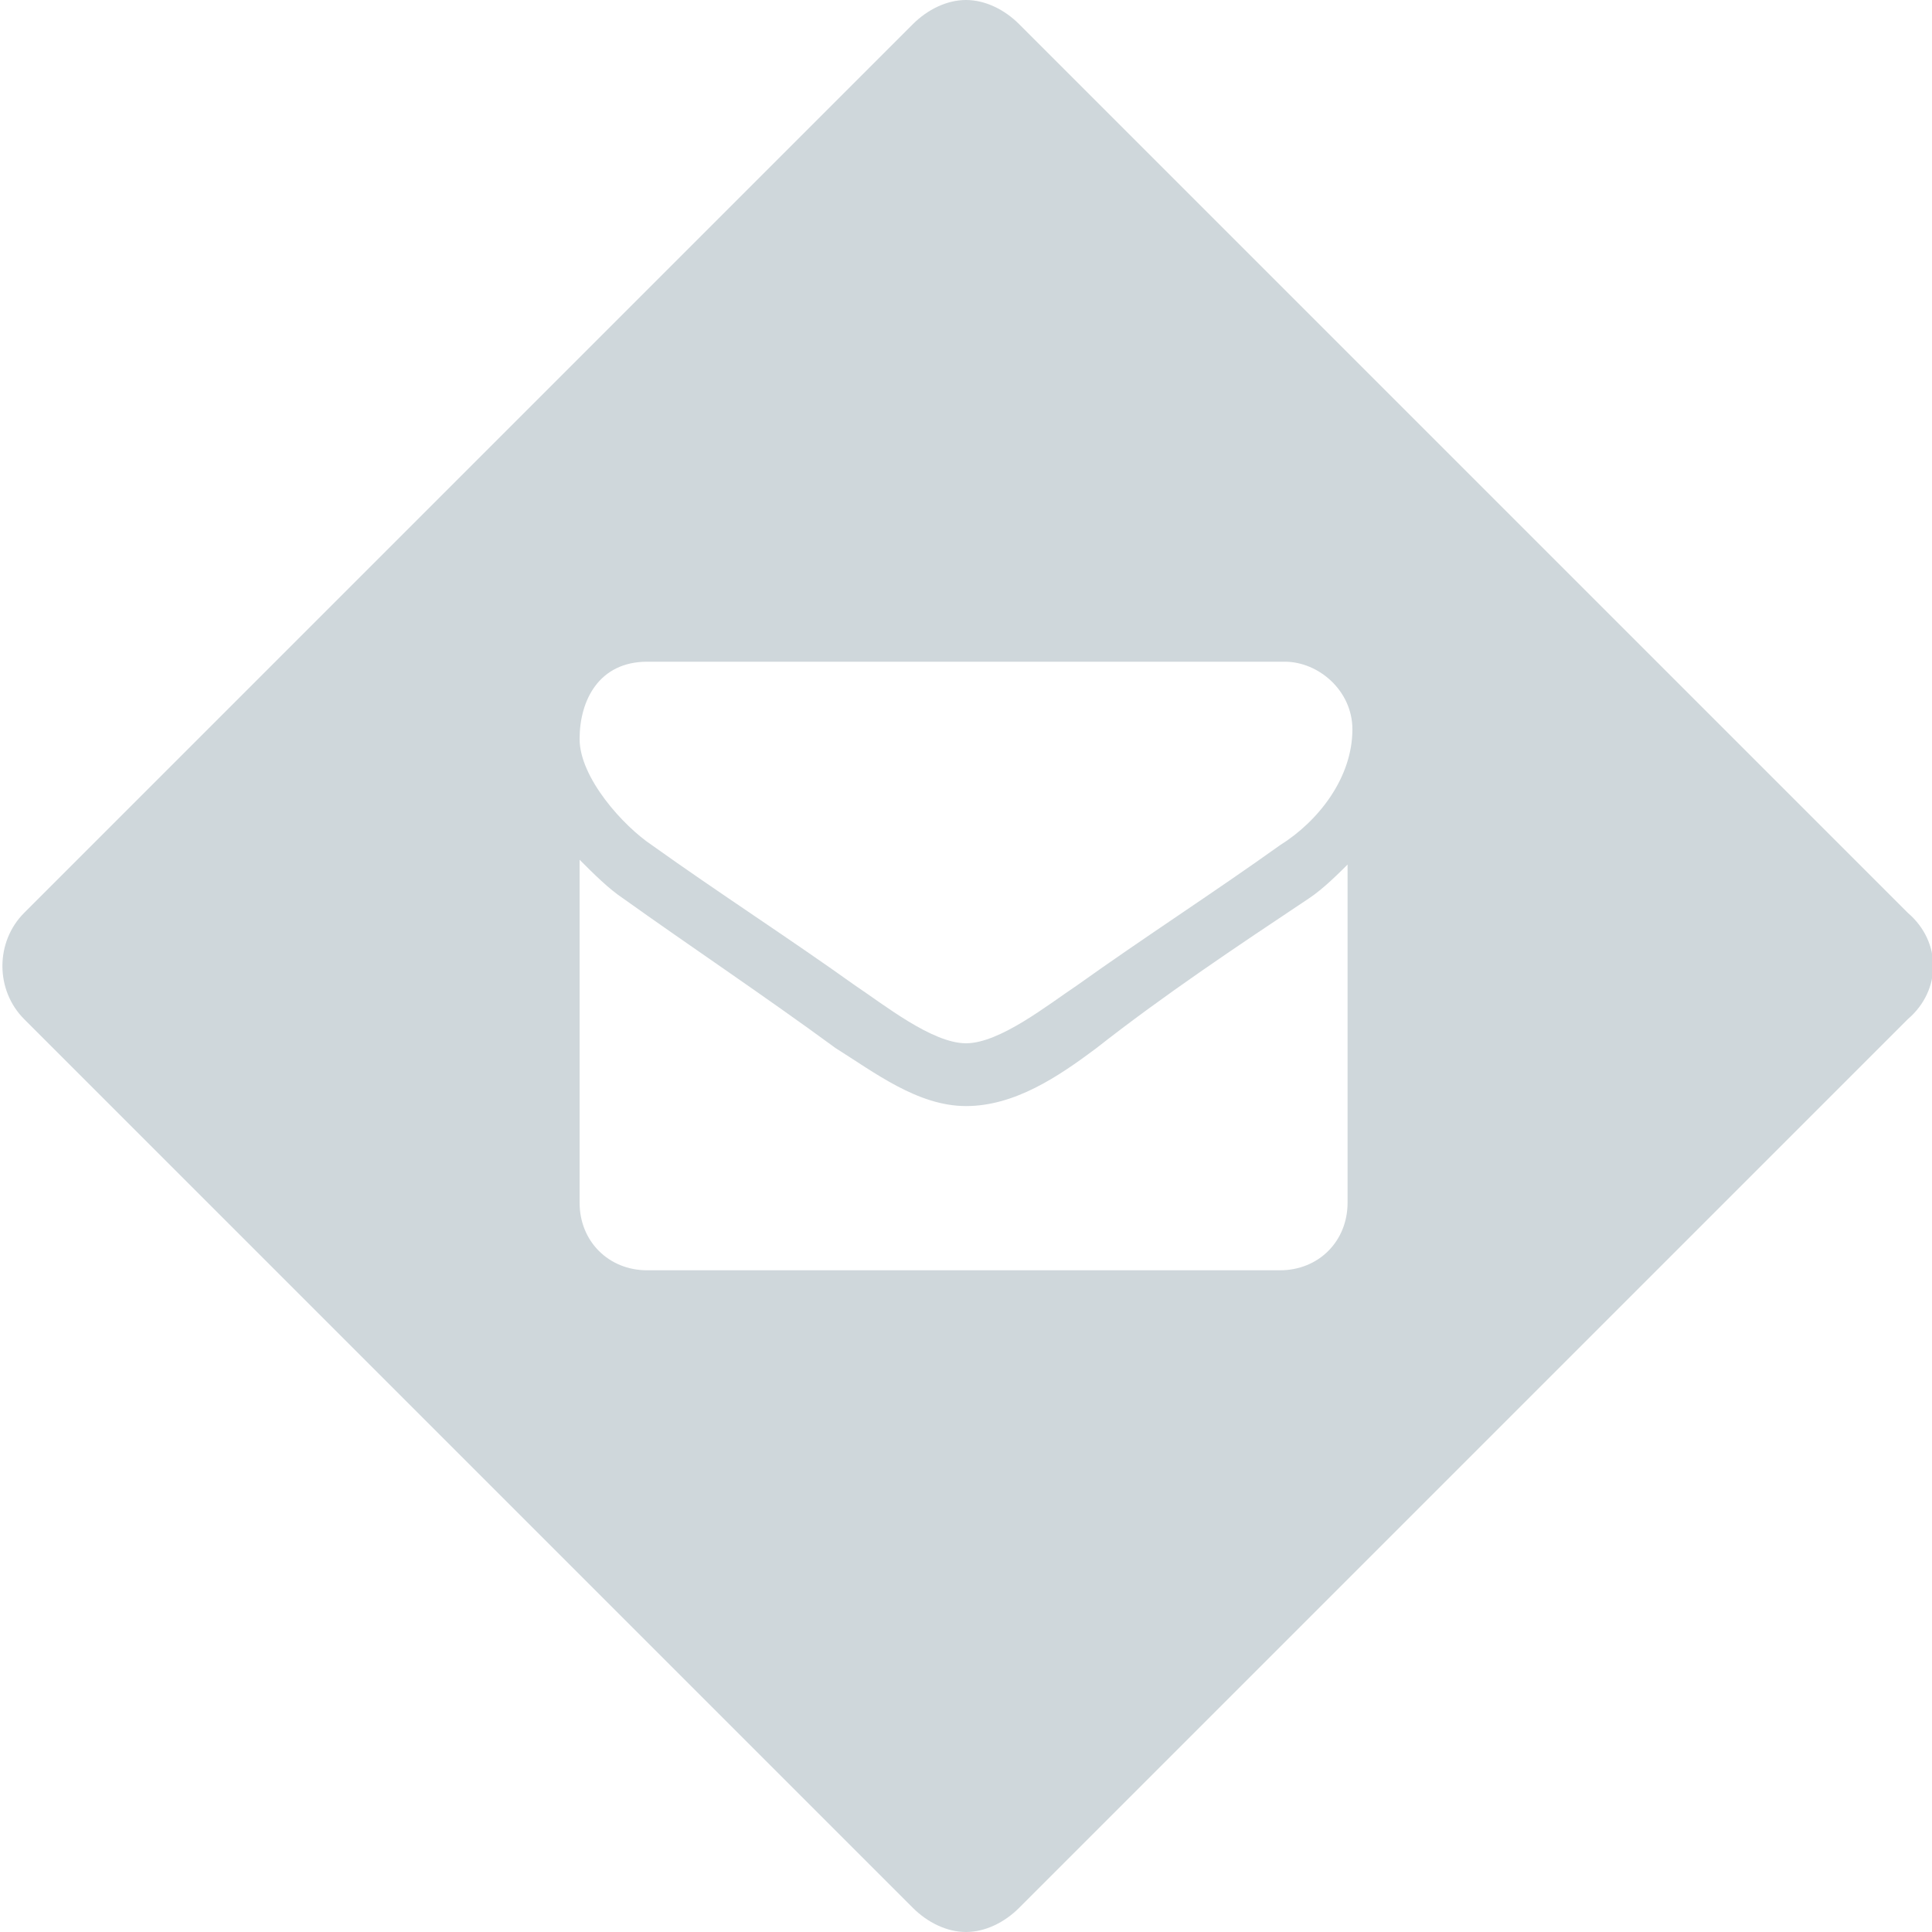
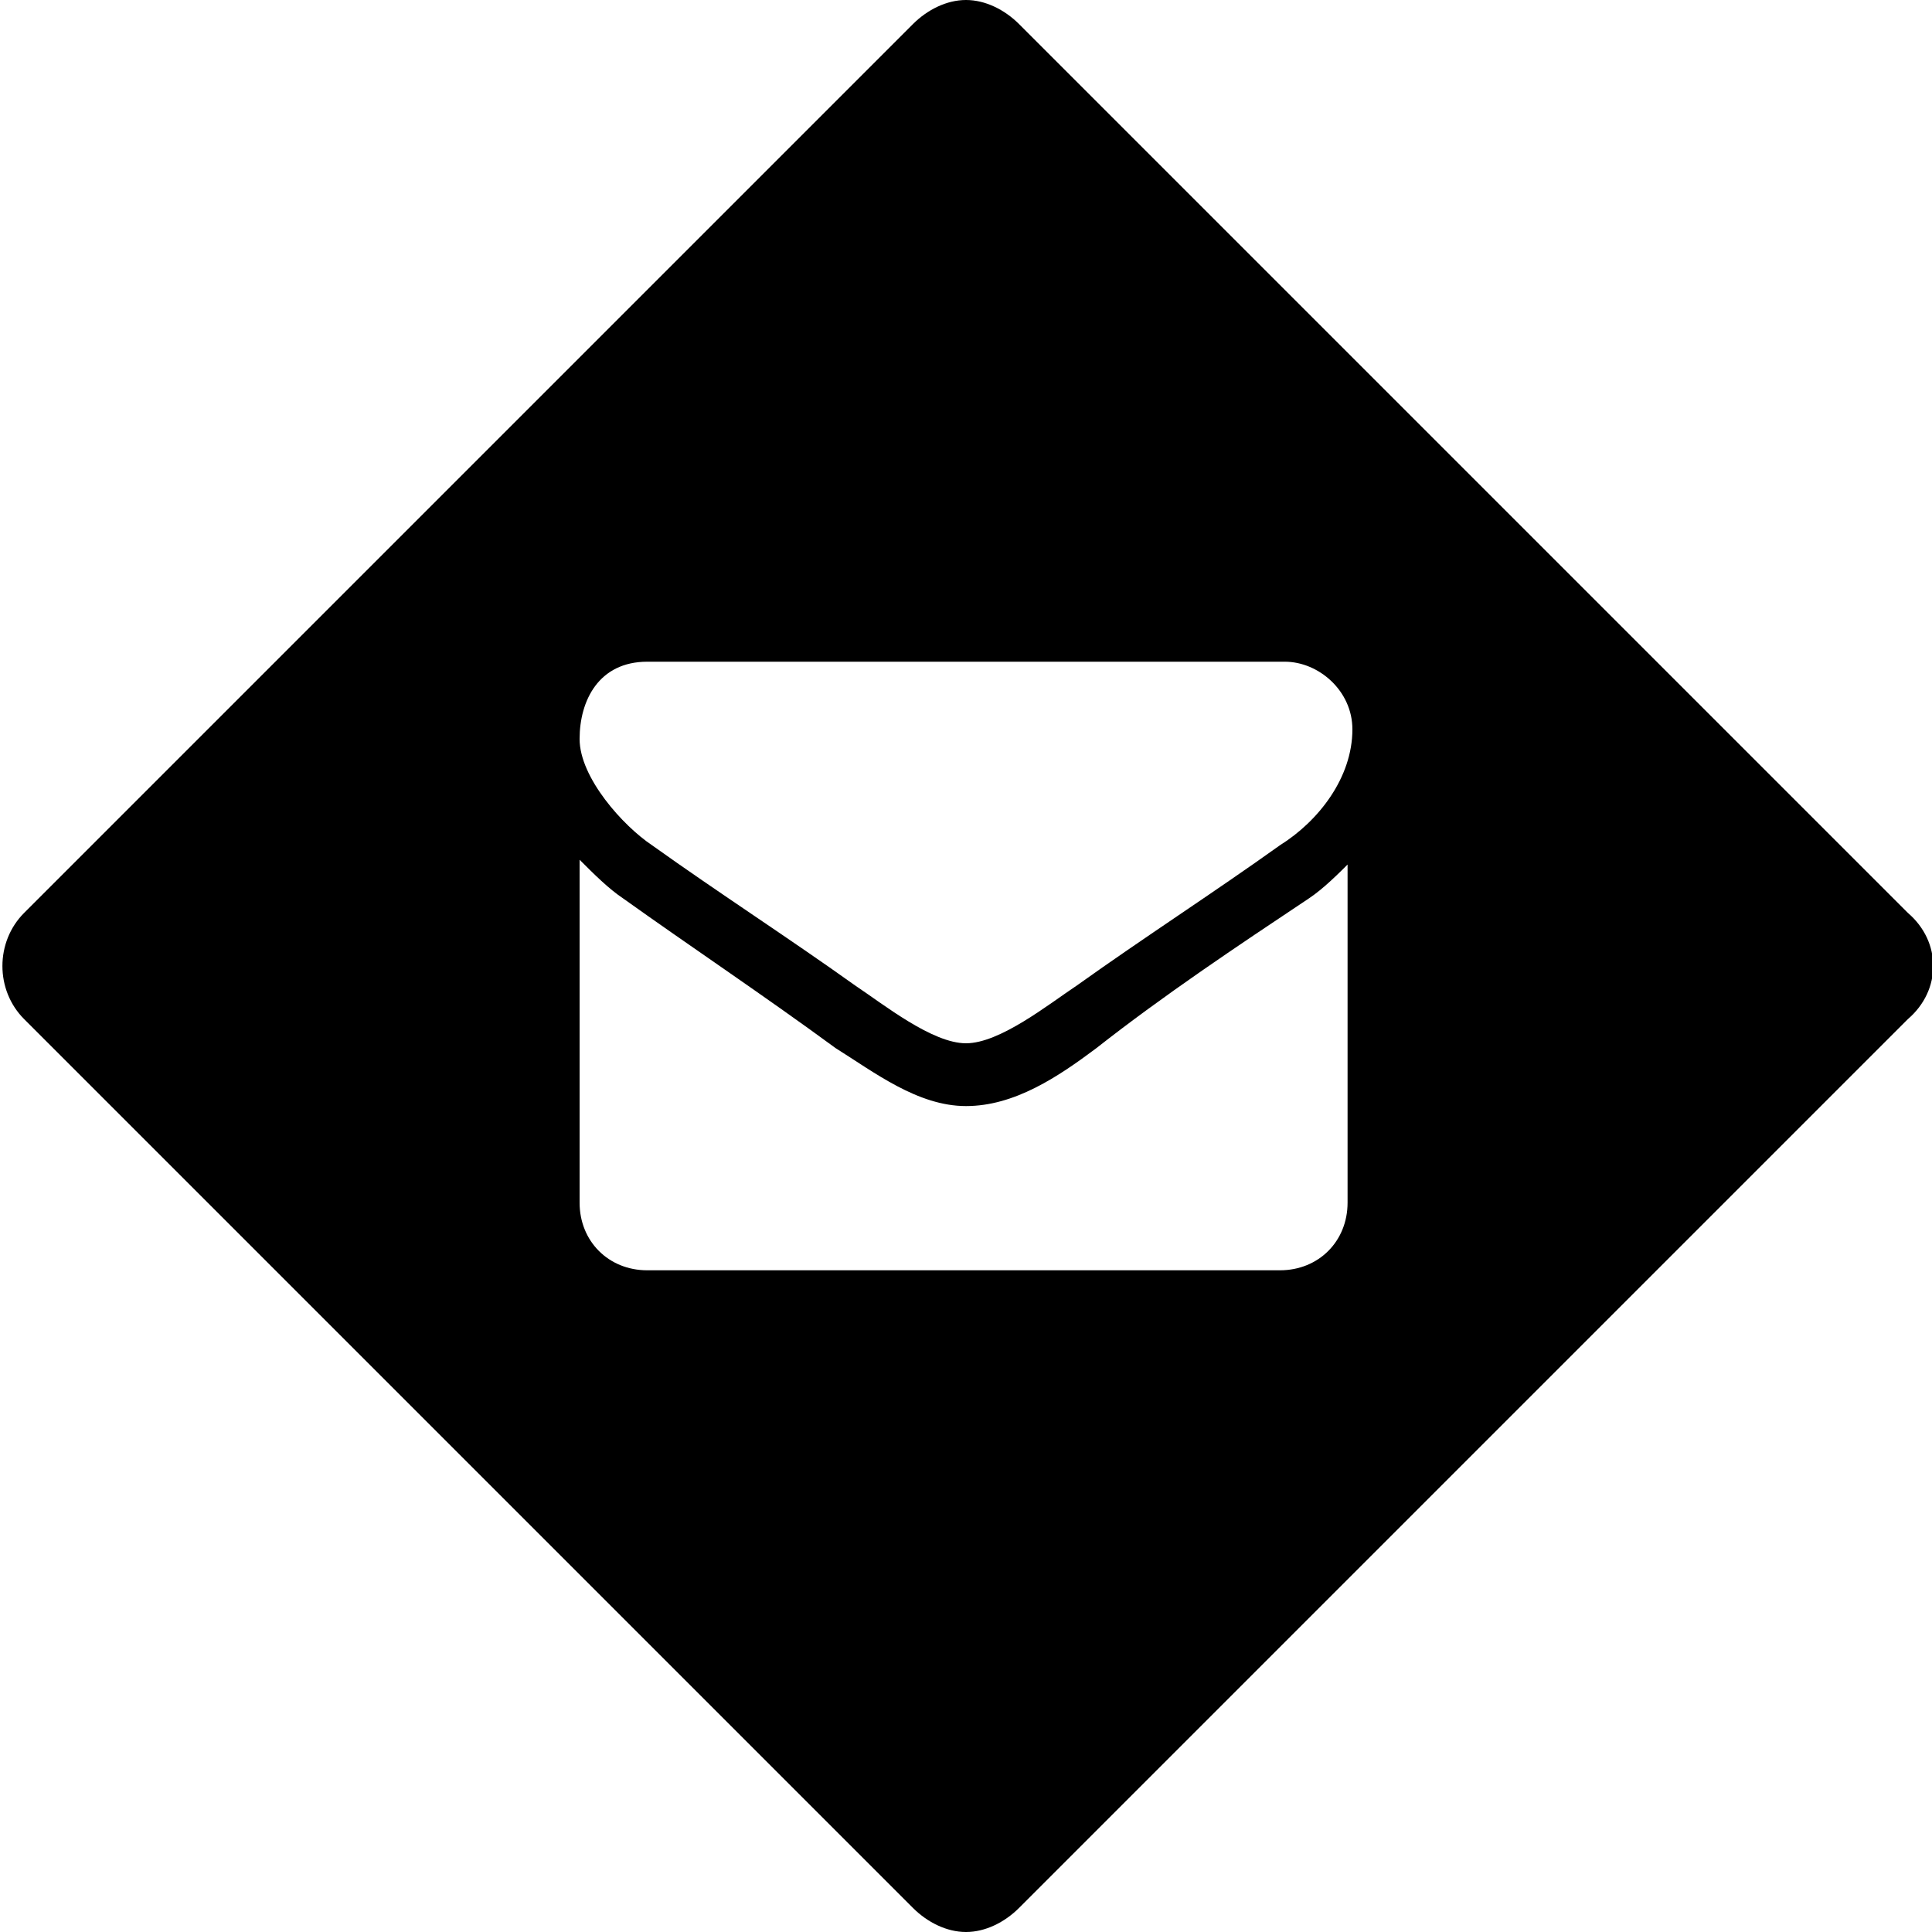
- <svg xmlns="http://www.w3.org/2000/svg" version="1.1" id="social_btn_email" x="0px" y="0px" viewBox="0 0 40 40" style="enable-background:new 0 0 40 40;" xml:space="preserve">
-   <style type="text/css">
- 		.social_btn_color{fill:#CFD7DB;}
- 	</style>
-   <path id="btn_email" class="social_btn_color" d="M39.5,18.9c0.7,0.6,0.7,1.6,0,2.2L21.1,39.5C20.8,39.8,20.4,40,20,40s-0.8-0.2-1.1-0.5L0.5,21.1   c-0.6-0.6-0.6-1.6,0-2.2L18.9,0.5C19.2,0.2,19.6,0,20,0s0.8,0.2,1.1,0.5L39.5,18.9z M28,17.8c-0.3,0.3-0.6,0.6-0.9,0.8   c-1.5,1-3,2-4.4,3.1c-0.8,0.6-1.7,1.2-2.7,1.2h0c-1,0-1.9-0.7-2.7-1.2c-1.5-1.1-3-2.1-4.4-3.1c-0.3-0.2-0.6-0.5-0.9-0.8v7.1   c0,0.8,0.6,1.4,1.4,1.4h13.1c0.8,0,1.4-0.6,1.4-1.4V17.8z M28,15.1c0-0.8-0.7-1.4-1.4-1.4H13.4c-1,0-1.4,0.8-1.4,1.6   c0,0.8,0.9,1.8,1.5,2.2c1.4,1,2.8,1.9,4.2,2.9c0.6,0.4,1.6,1.2,2.3,1.2h0c0.7,0,1.7-0.8,2.3-1.2c1.4-1,2.8-1.9,4.2-2.9   C27.3,17,28,16.1,28,15.1z" />
+ <svg xmlns="http://www.w3.org/2000/svg" version="1.1" x="0px" y="0px" viewBox="0 0 40 40" style="enable-background:new 0 0 40 40;" xml:space="preserve">
+   <path class="social_btn_color" d="M39.5,18.9c0.7,0.6,0.7,1.6,0,2.2L21.1,39.5C20.8,39.8,20.4,40,20,40s-0.8-0.2-1.1-0.5L0.5,21.1   c-0.6-0.6-0.6-1.6,0-2.2L18.9,0.5C19.2,0.2,19.6,0,20,0s0.8,0.2,1.1,0.5L39.5,18.9z M28,17.8c-0.3,0.3-0.6,0.6-0.9,0.8   c-1.5,1-3,2-4.4,3.1c-0.8,0.6-1.7,1.2-2.7,1.2h0c-1,0-1.9-0.7-2.7-1.2c-1.5-1.1-3-2.1-4.4-3.1c-0.3-0.2-0.6-0.5-0.9-0.8v7.1   c0,0.8,0.6,1.4,1.4,1.4h13.1c0.8,0,1.4-0.6,1.4-1.4V17.8z M28,15.1c0-0.8-0.7-1.4-1.4-1.4H13.4c-1,0-1.4,0.8-1.4,1.6   c0,0.8,0.9,1.8,1.5,2.2c1.4,1,2.8,1.9,4.2,2.9c0.6,0.4,1.6,1.2,2.3,1.2h0c0.7,0,1.7-0.8,2.3-1.2c1.4-1,2.8-1.9,4.2-2.9   C27.3,17,28,16.1,28,15.1z" />
</svg>
